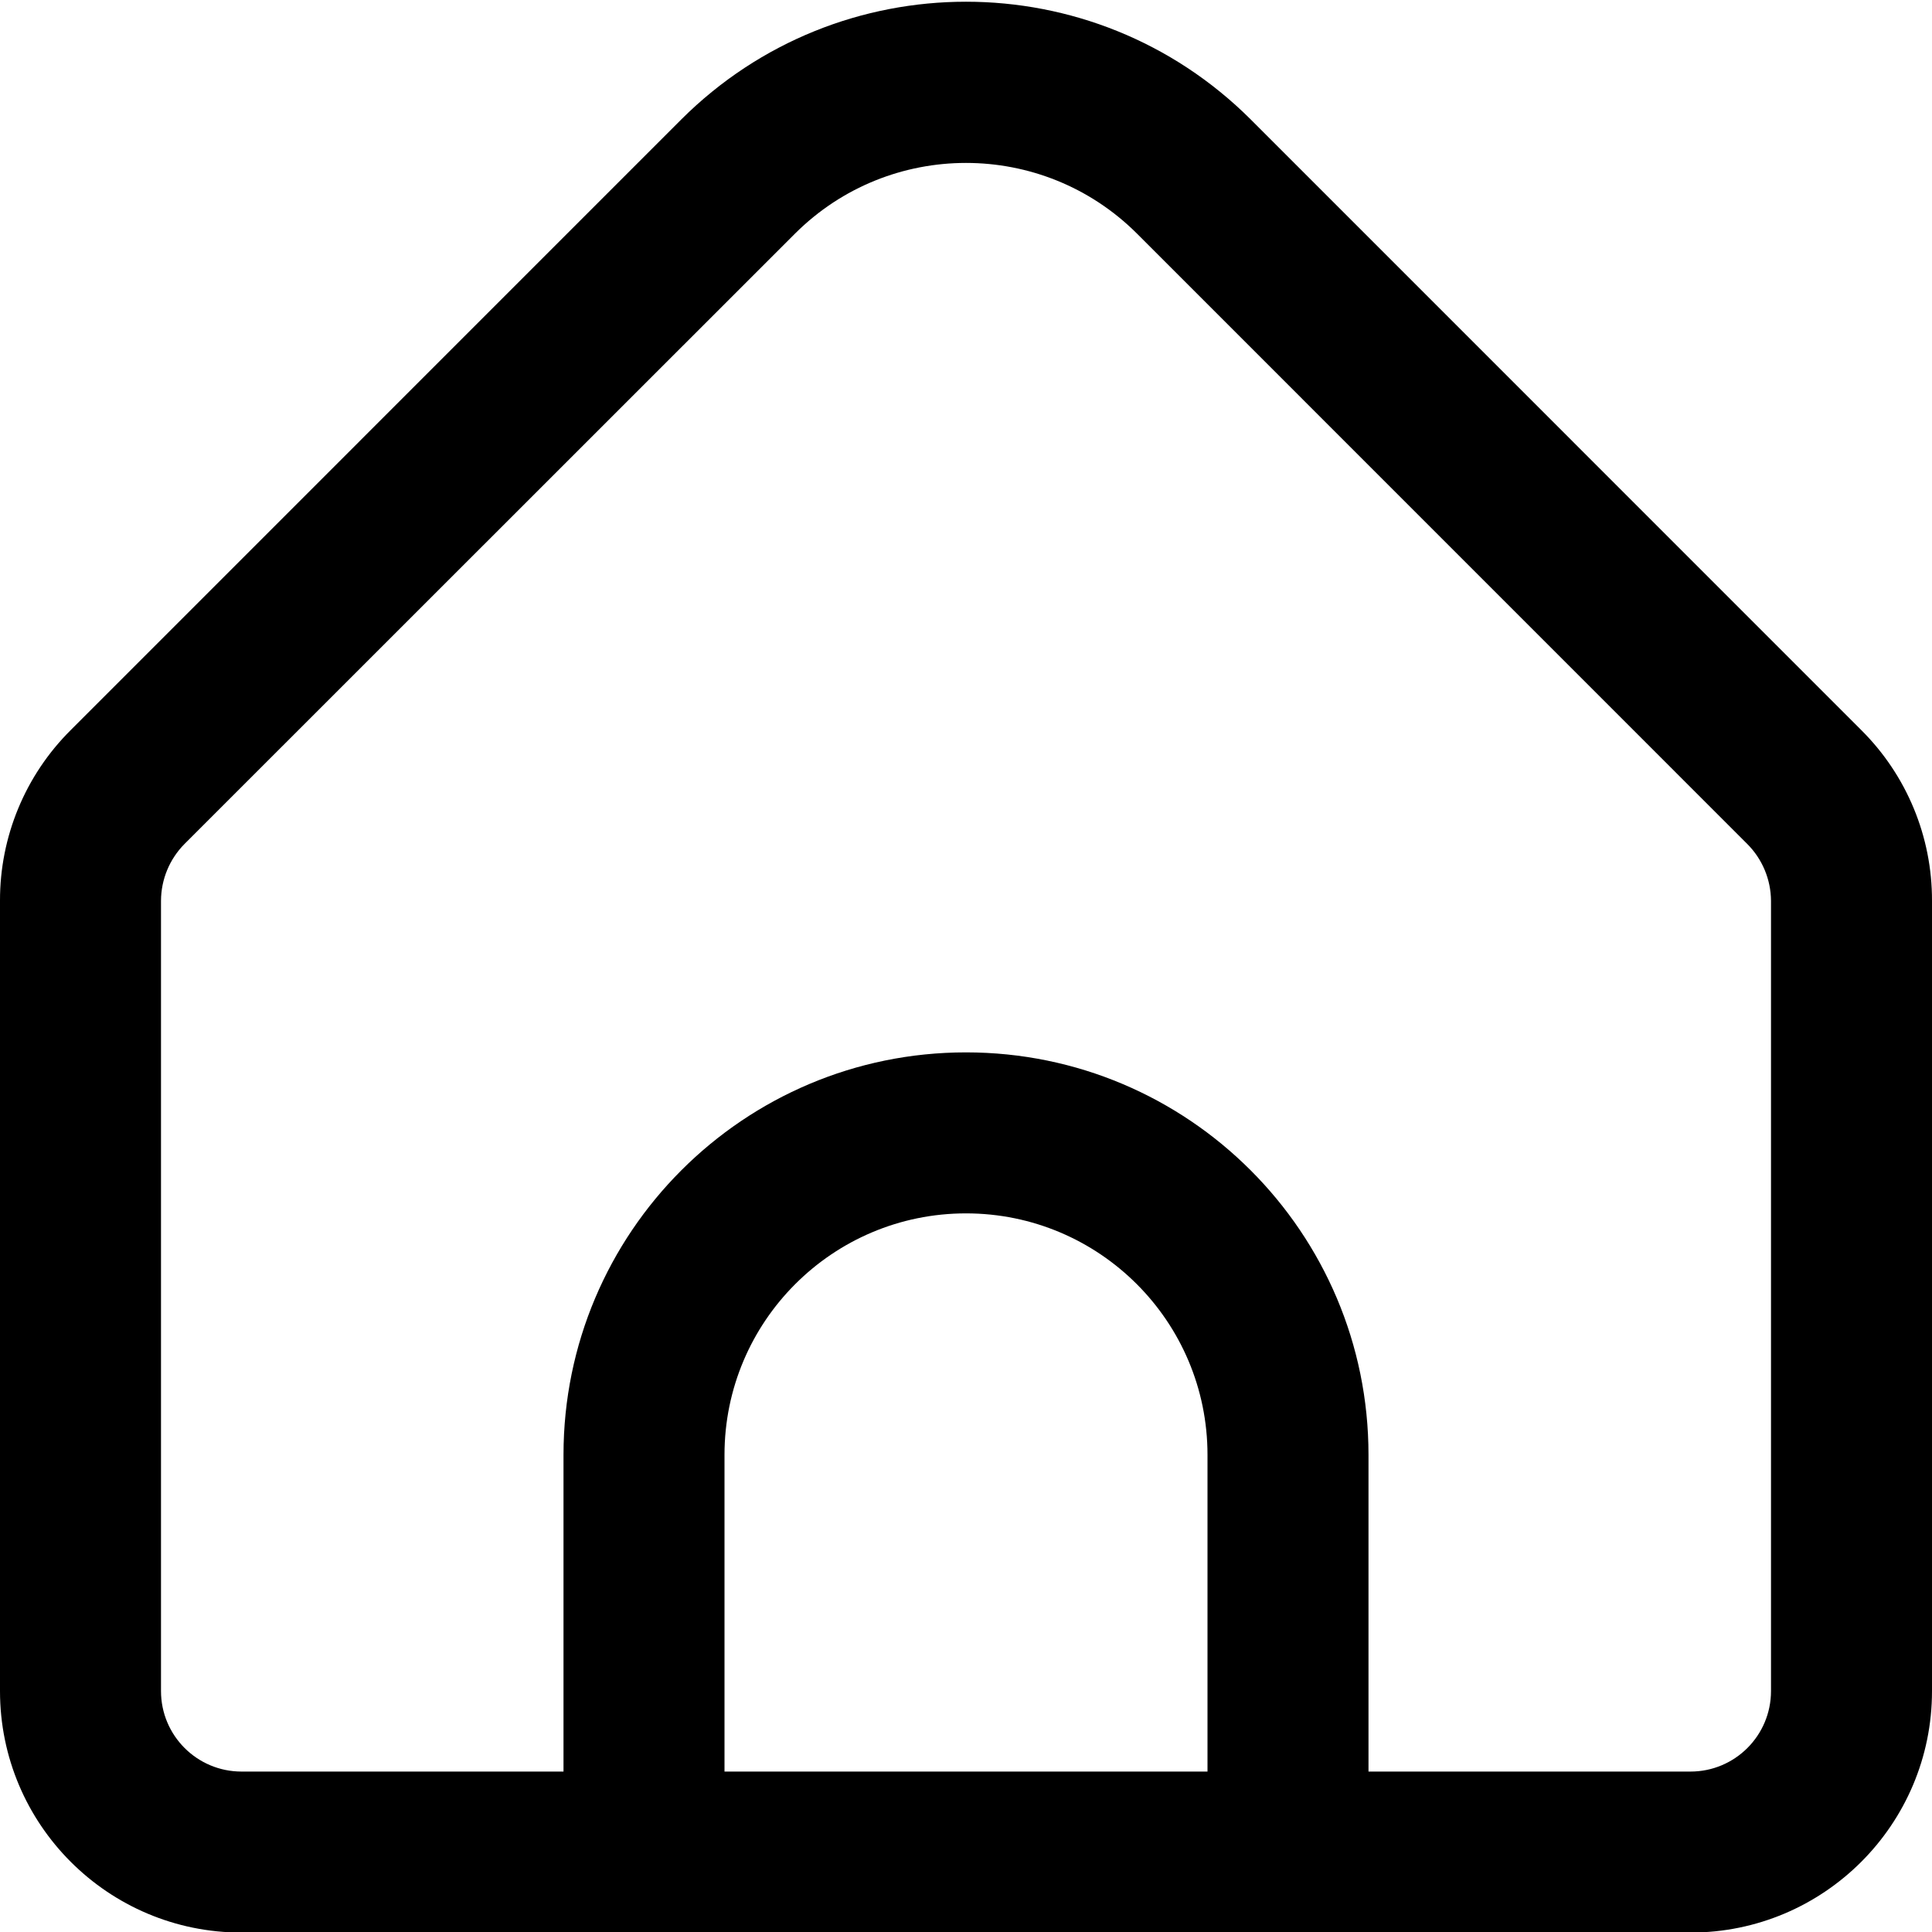
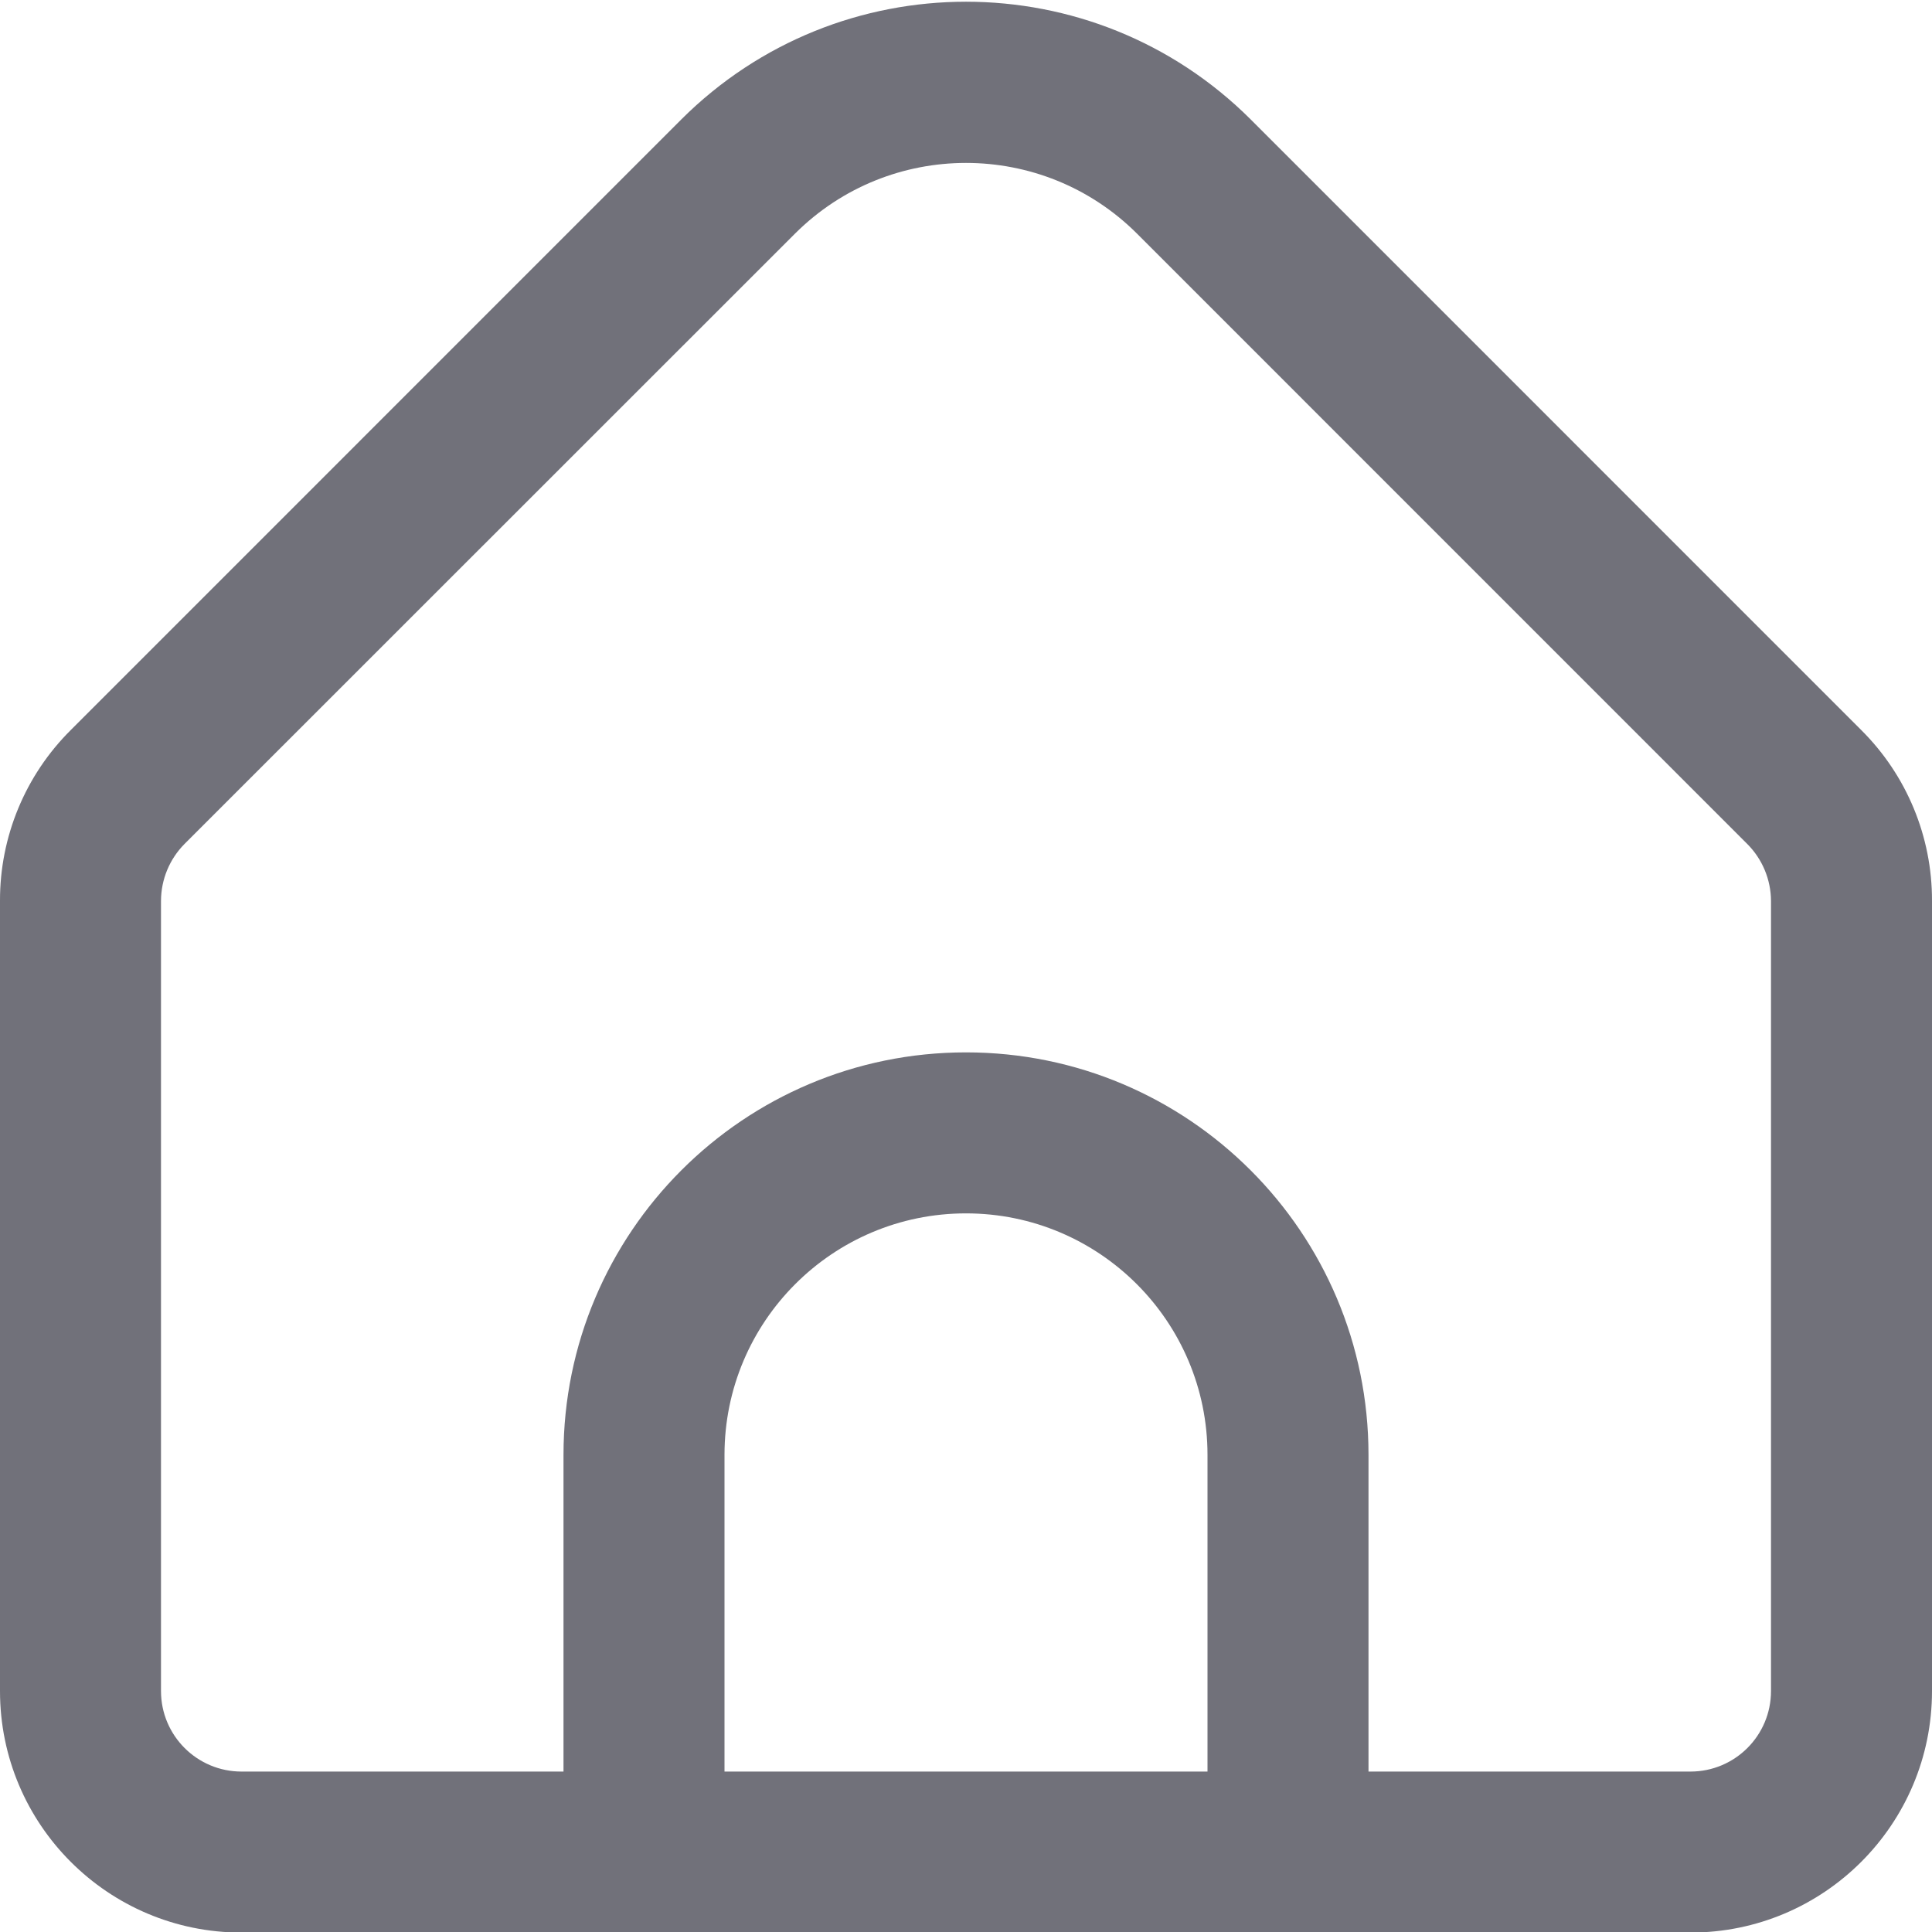
<svg xmlns="http://www.w3.org/2000/svg" viewBox="0 0 24 24">
-   <path d="m23.121 9.069-7.585-7.586a5.008 5.008 0 0 0-7.072 0L.879 9.069A2.978 2.978 0 0 0 0 11.19v9.817a3 3 0 0 0 3 3h18a3 3 0 0 0 3-3V11.19a2.978 2.978 0 0 0-.879-2.121ZM15 22.007H9v-3.934a3 3 0 0 1 6 0Zm7-1a1 1 0 0 1-1 1h-4v-3.934a5 5 0 0 0-10 0v3.934H3a1 1 0 0 1-1-1V11.19a1.008 1.008 0 0 1 .293-.707L9.878 2.9a3.008 3.008 0 0 1 4.244 0l7.585 7.586a1.008 1.008 0 0 1 .293.704Z" />
+   <path fill="#71717a" d="m23.121 9.069-7.585-7.586a5.008 5.008 0 0 0-7.072 0L.879 9.069A2.978 2.978 0 0 0 0 11.19v9.817a3 3 0 0 0 3 3h18a3 3 0 0 0 3-3V11.19a2.978 2.978 0 0 0-.879-2.121ZM15 22.007H9v-3.934a3 3 0 0 1 6 0Zm7-1a1 1 0 0 1-1 1h-4v-3.934a5 5 0 0 0-10 0v3.934H3a1 1 0 0 1-1-1V11.19a1.008 1.008 0 0 1 .293-.707L9.878 2.9a3.008 3.008 0 0 1 4.244 0l7.585 7.586a1.008 1.008 0 0 1 .293.704Z" />
</svg>
